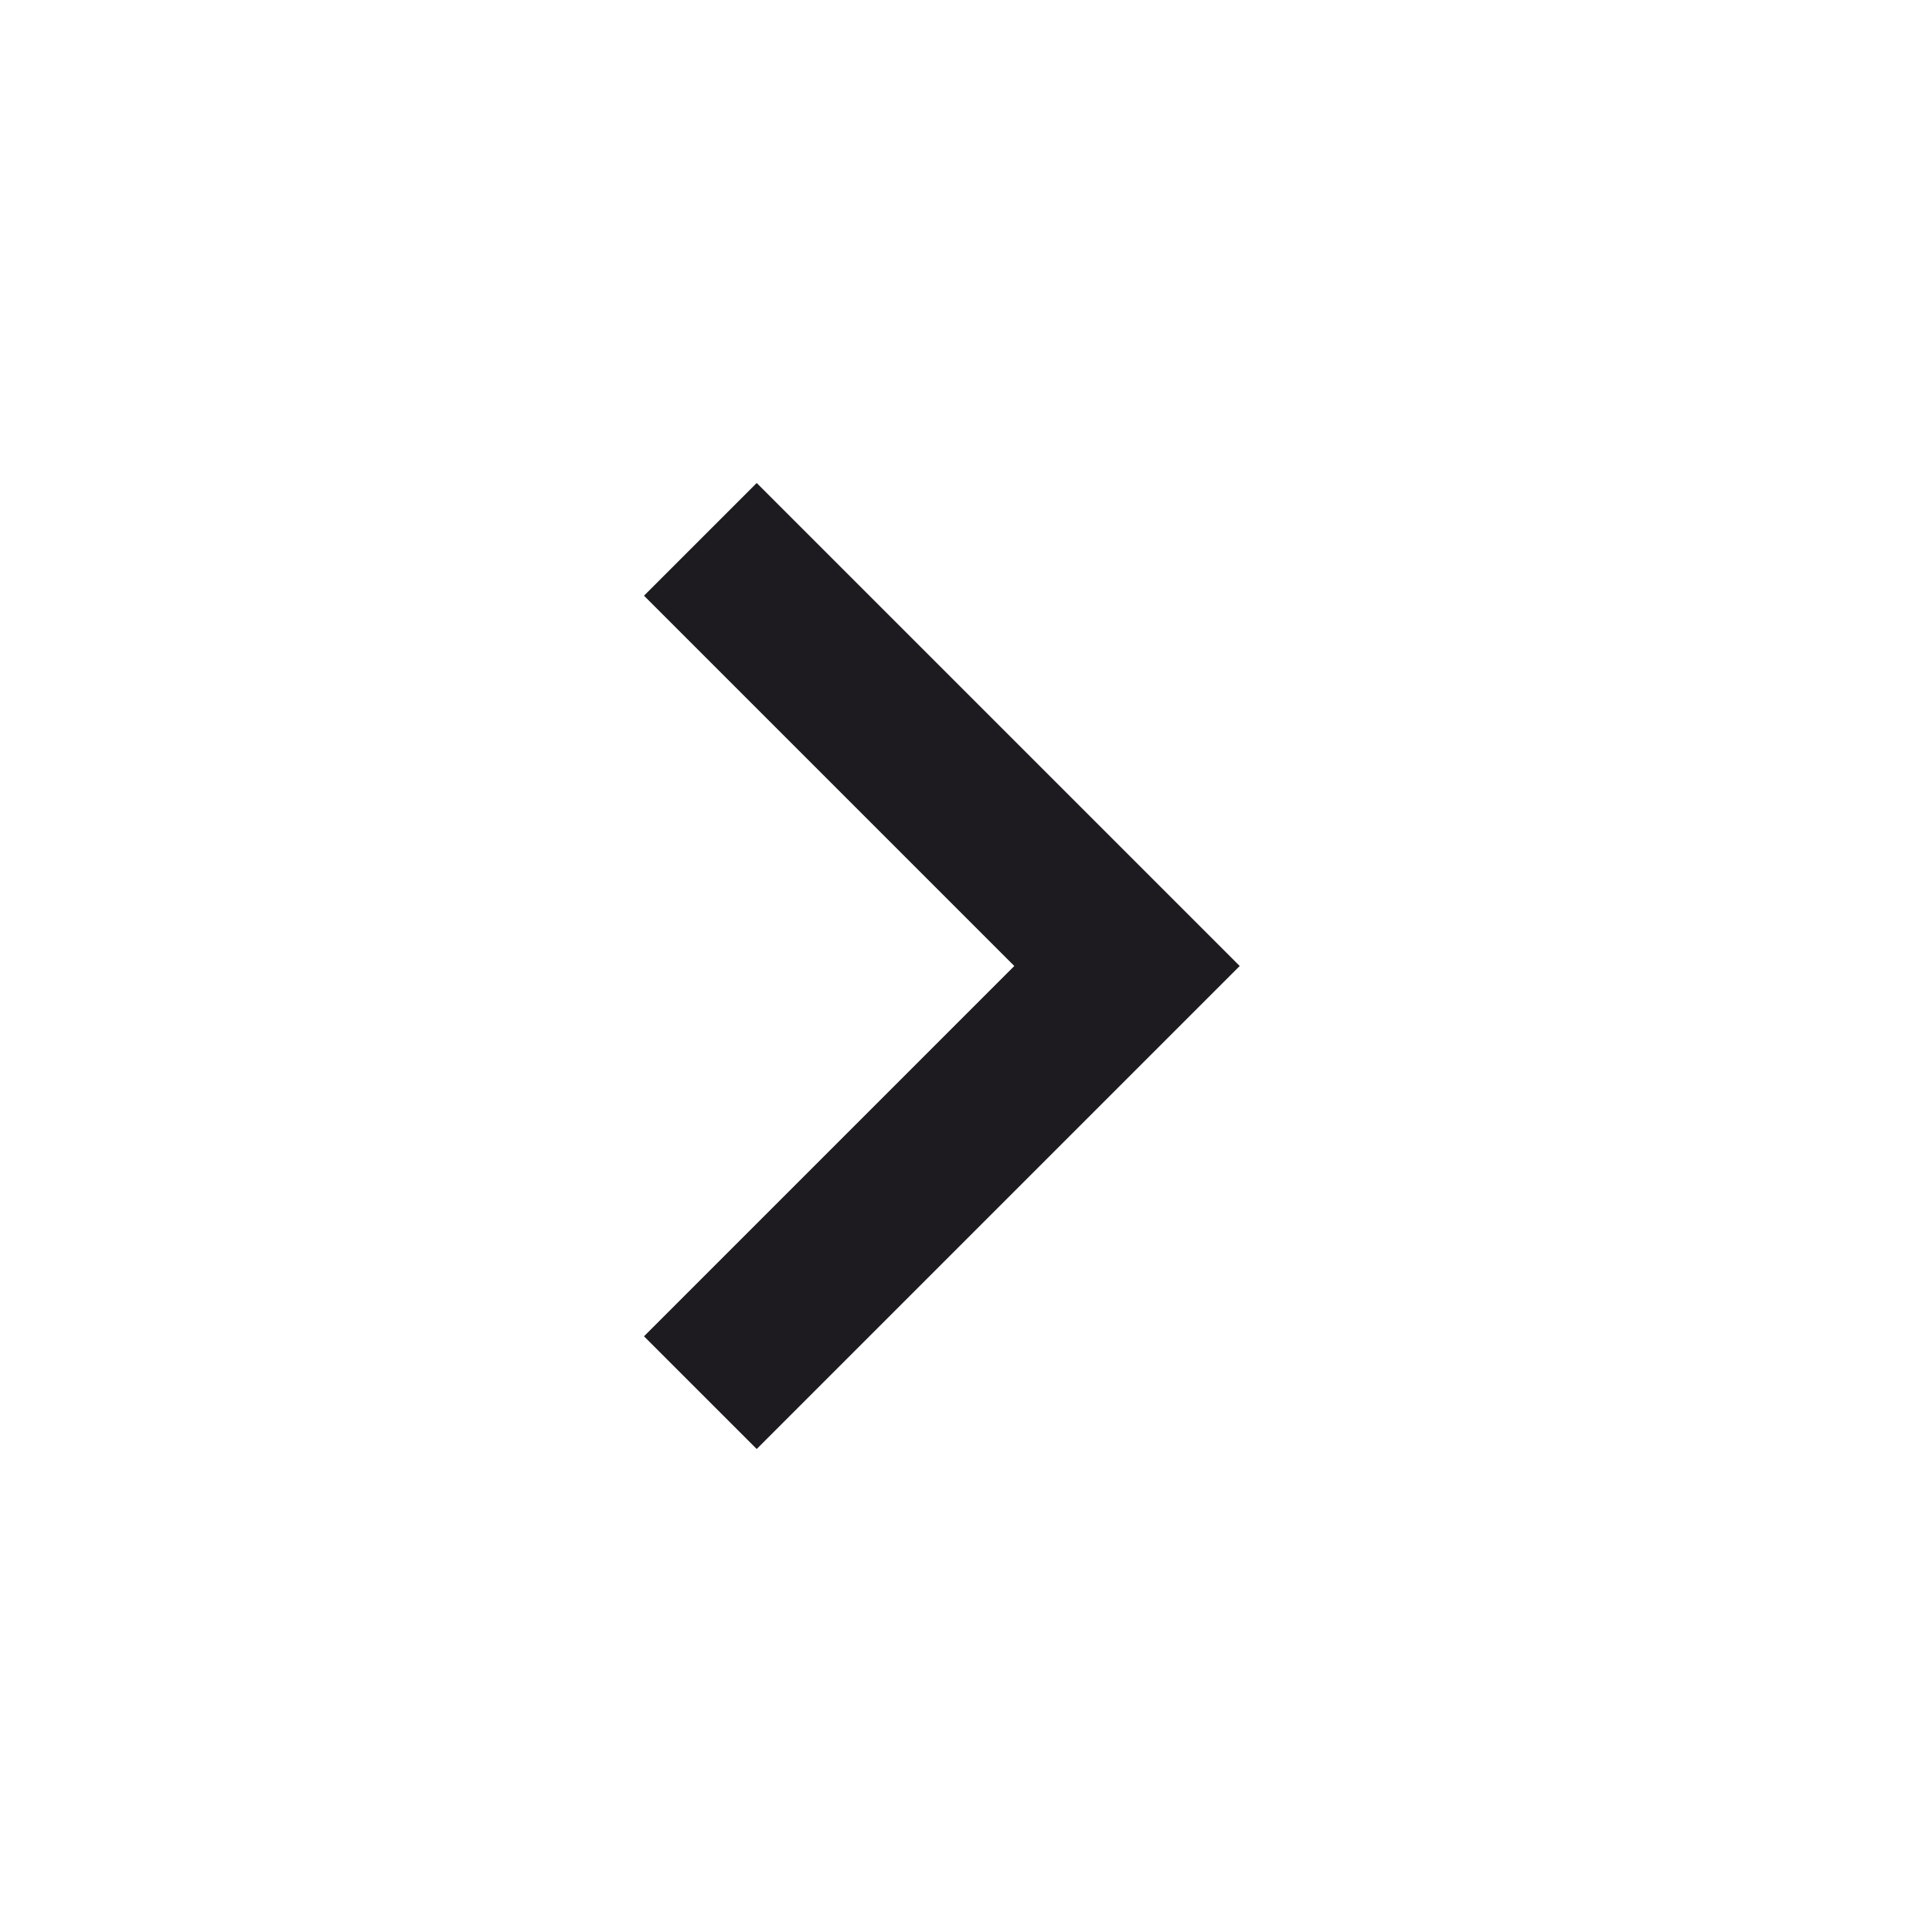
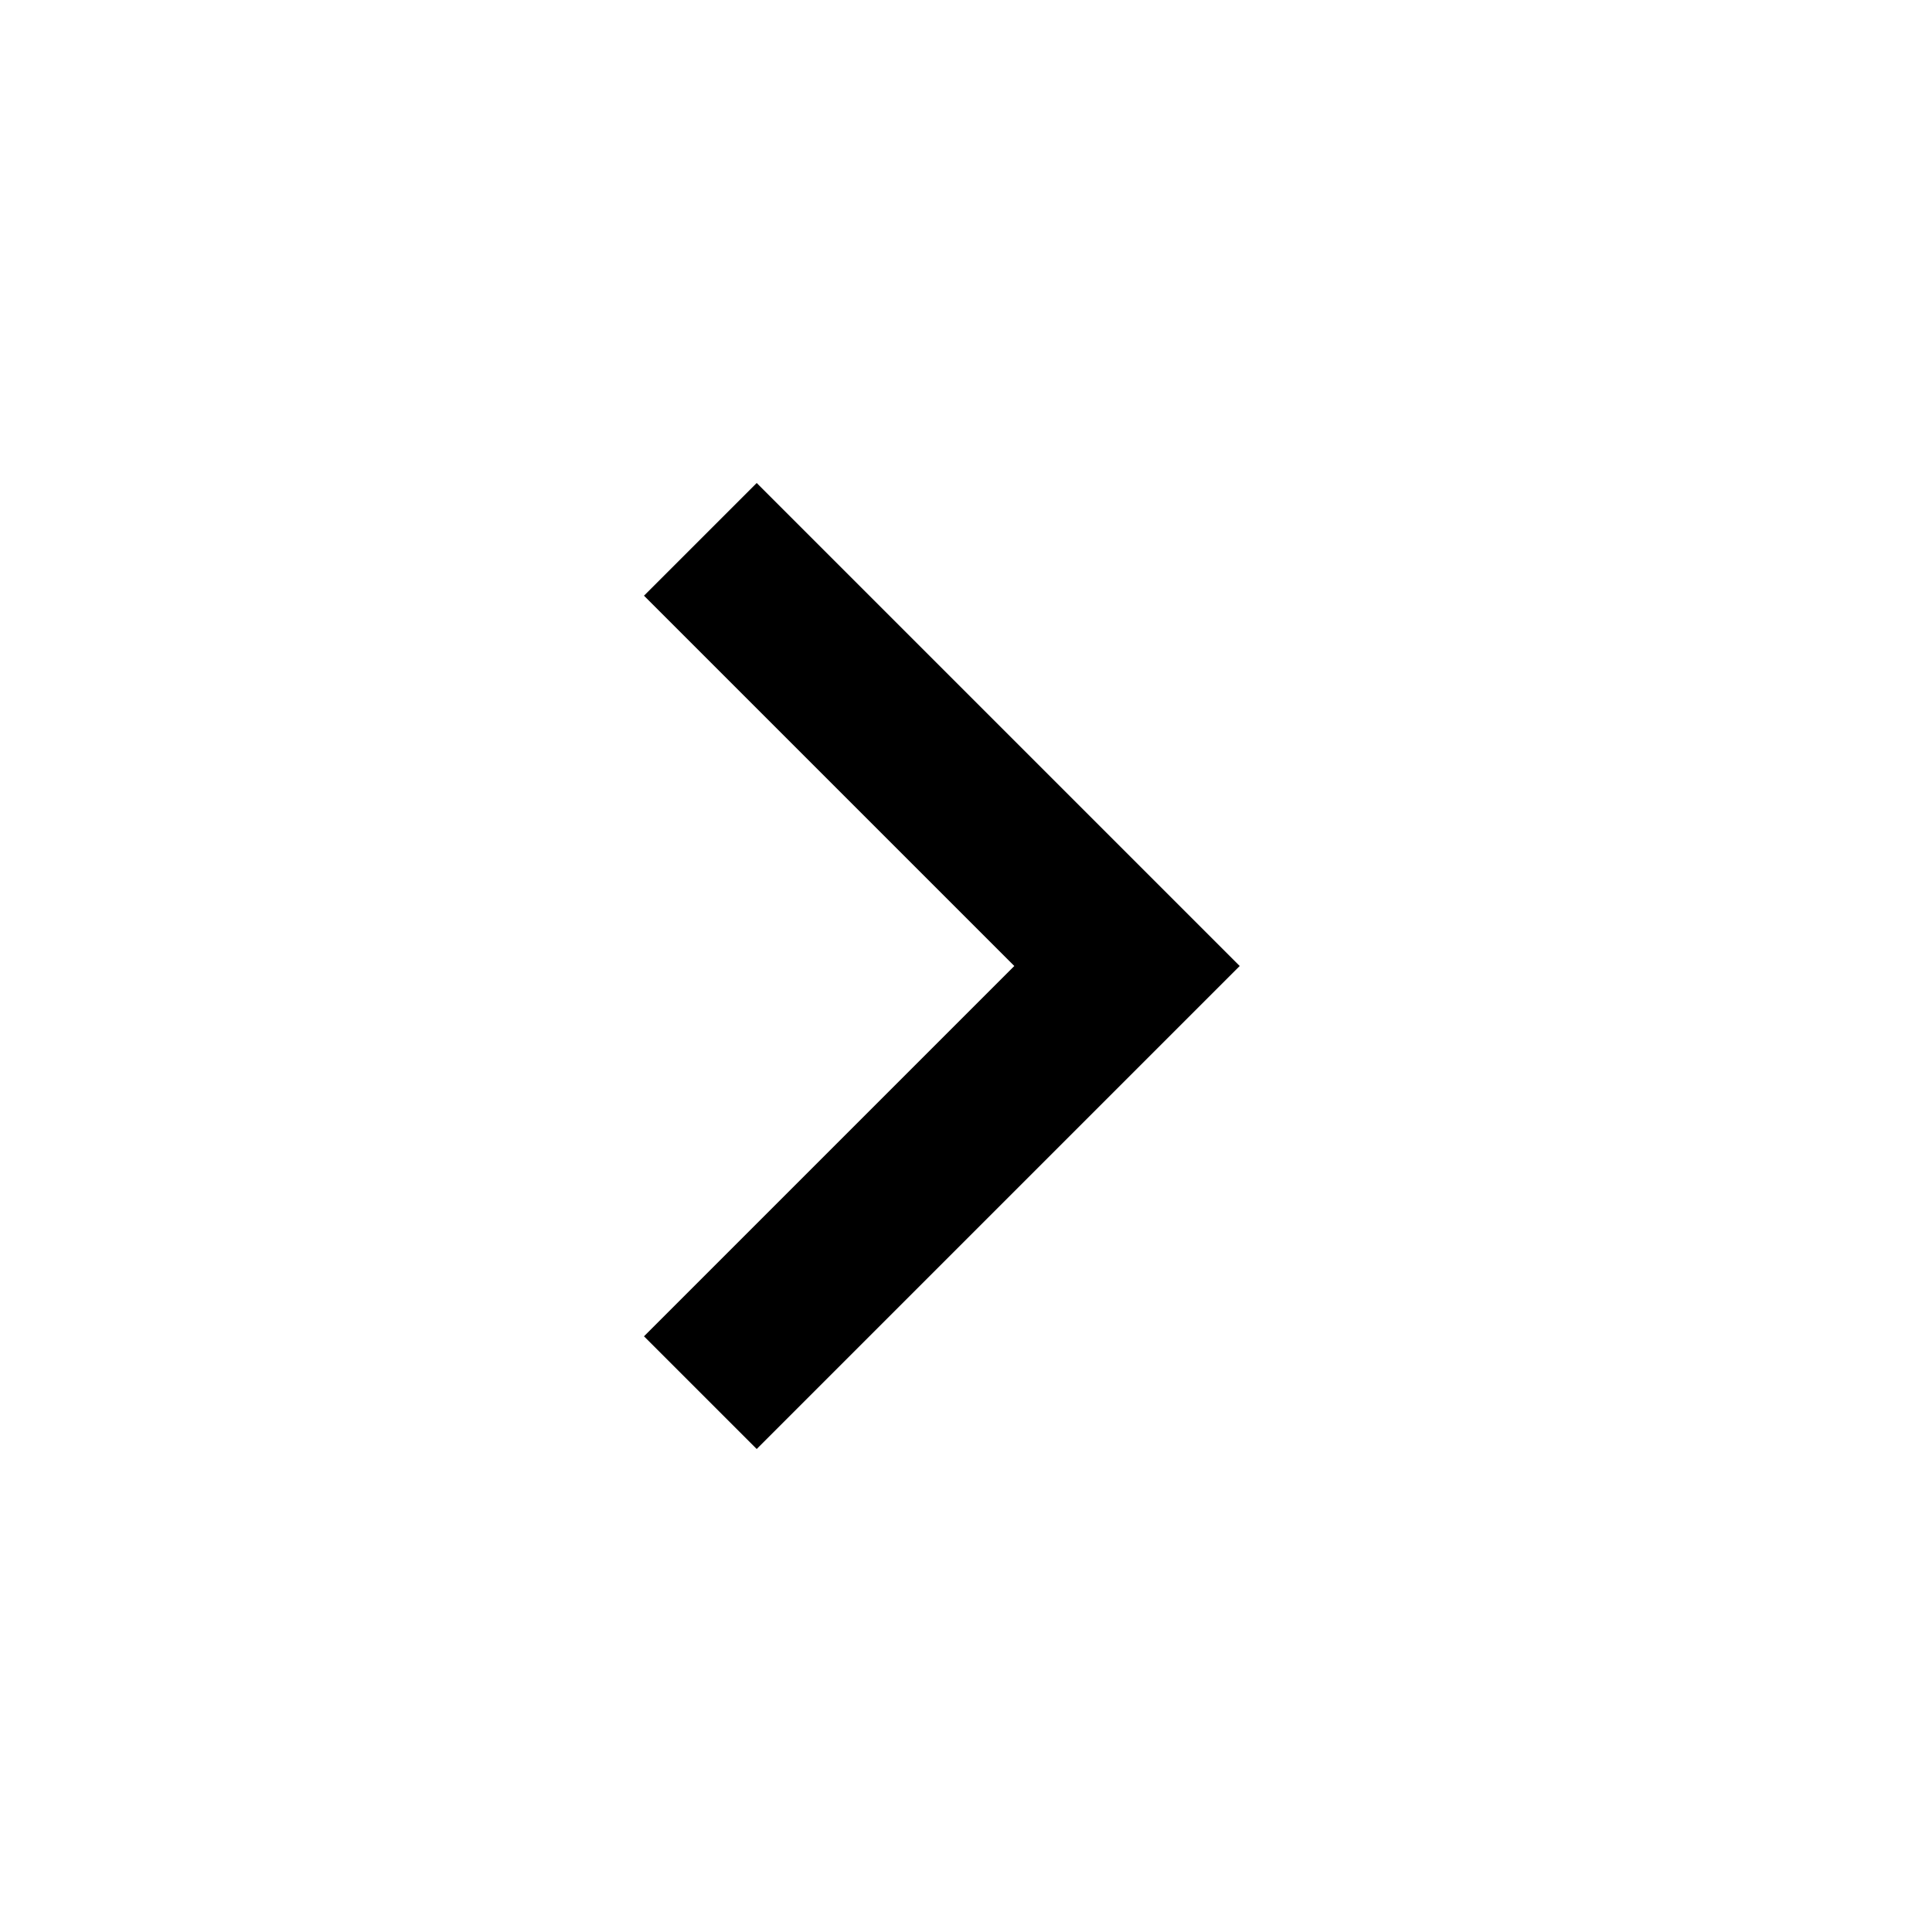
<svg xmlns="http://www.w3.org/2000/svg" width="100" height="100" viewBox="0 0 100 100" fill="none">
-   <path d="M52.5 50L33.333 30.833L39.167 25L64.167 50L39.167 75L33.333 69.167L52.5 50Z" fill="#1D1B20" />
+   <path d="M52.5 50L33.333 30.833L39.167 25L64.167 50L39.167 75L33.333 69.167L52.5 50Z" fill="black" />
</svg>
